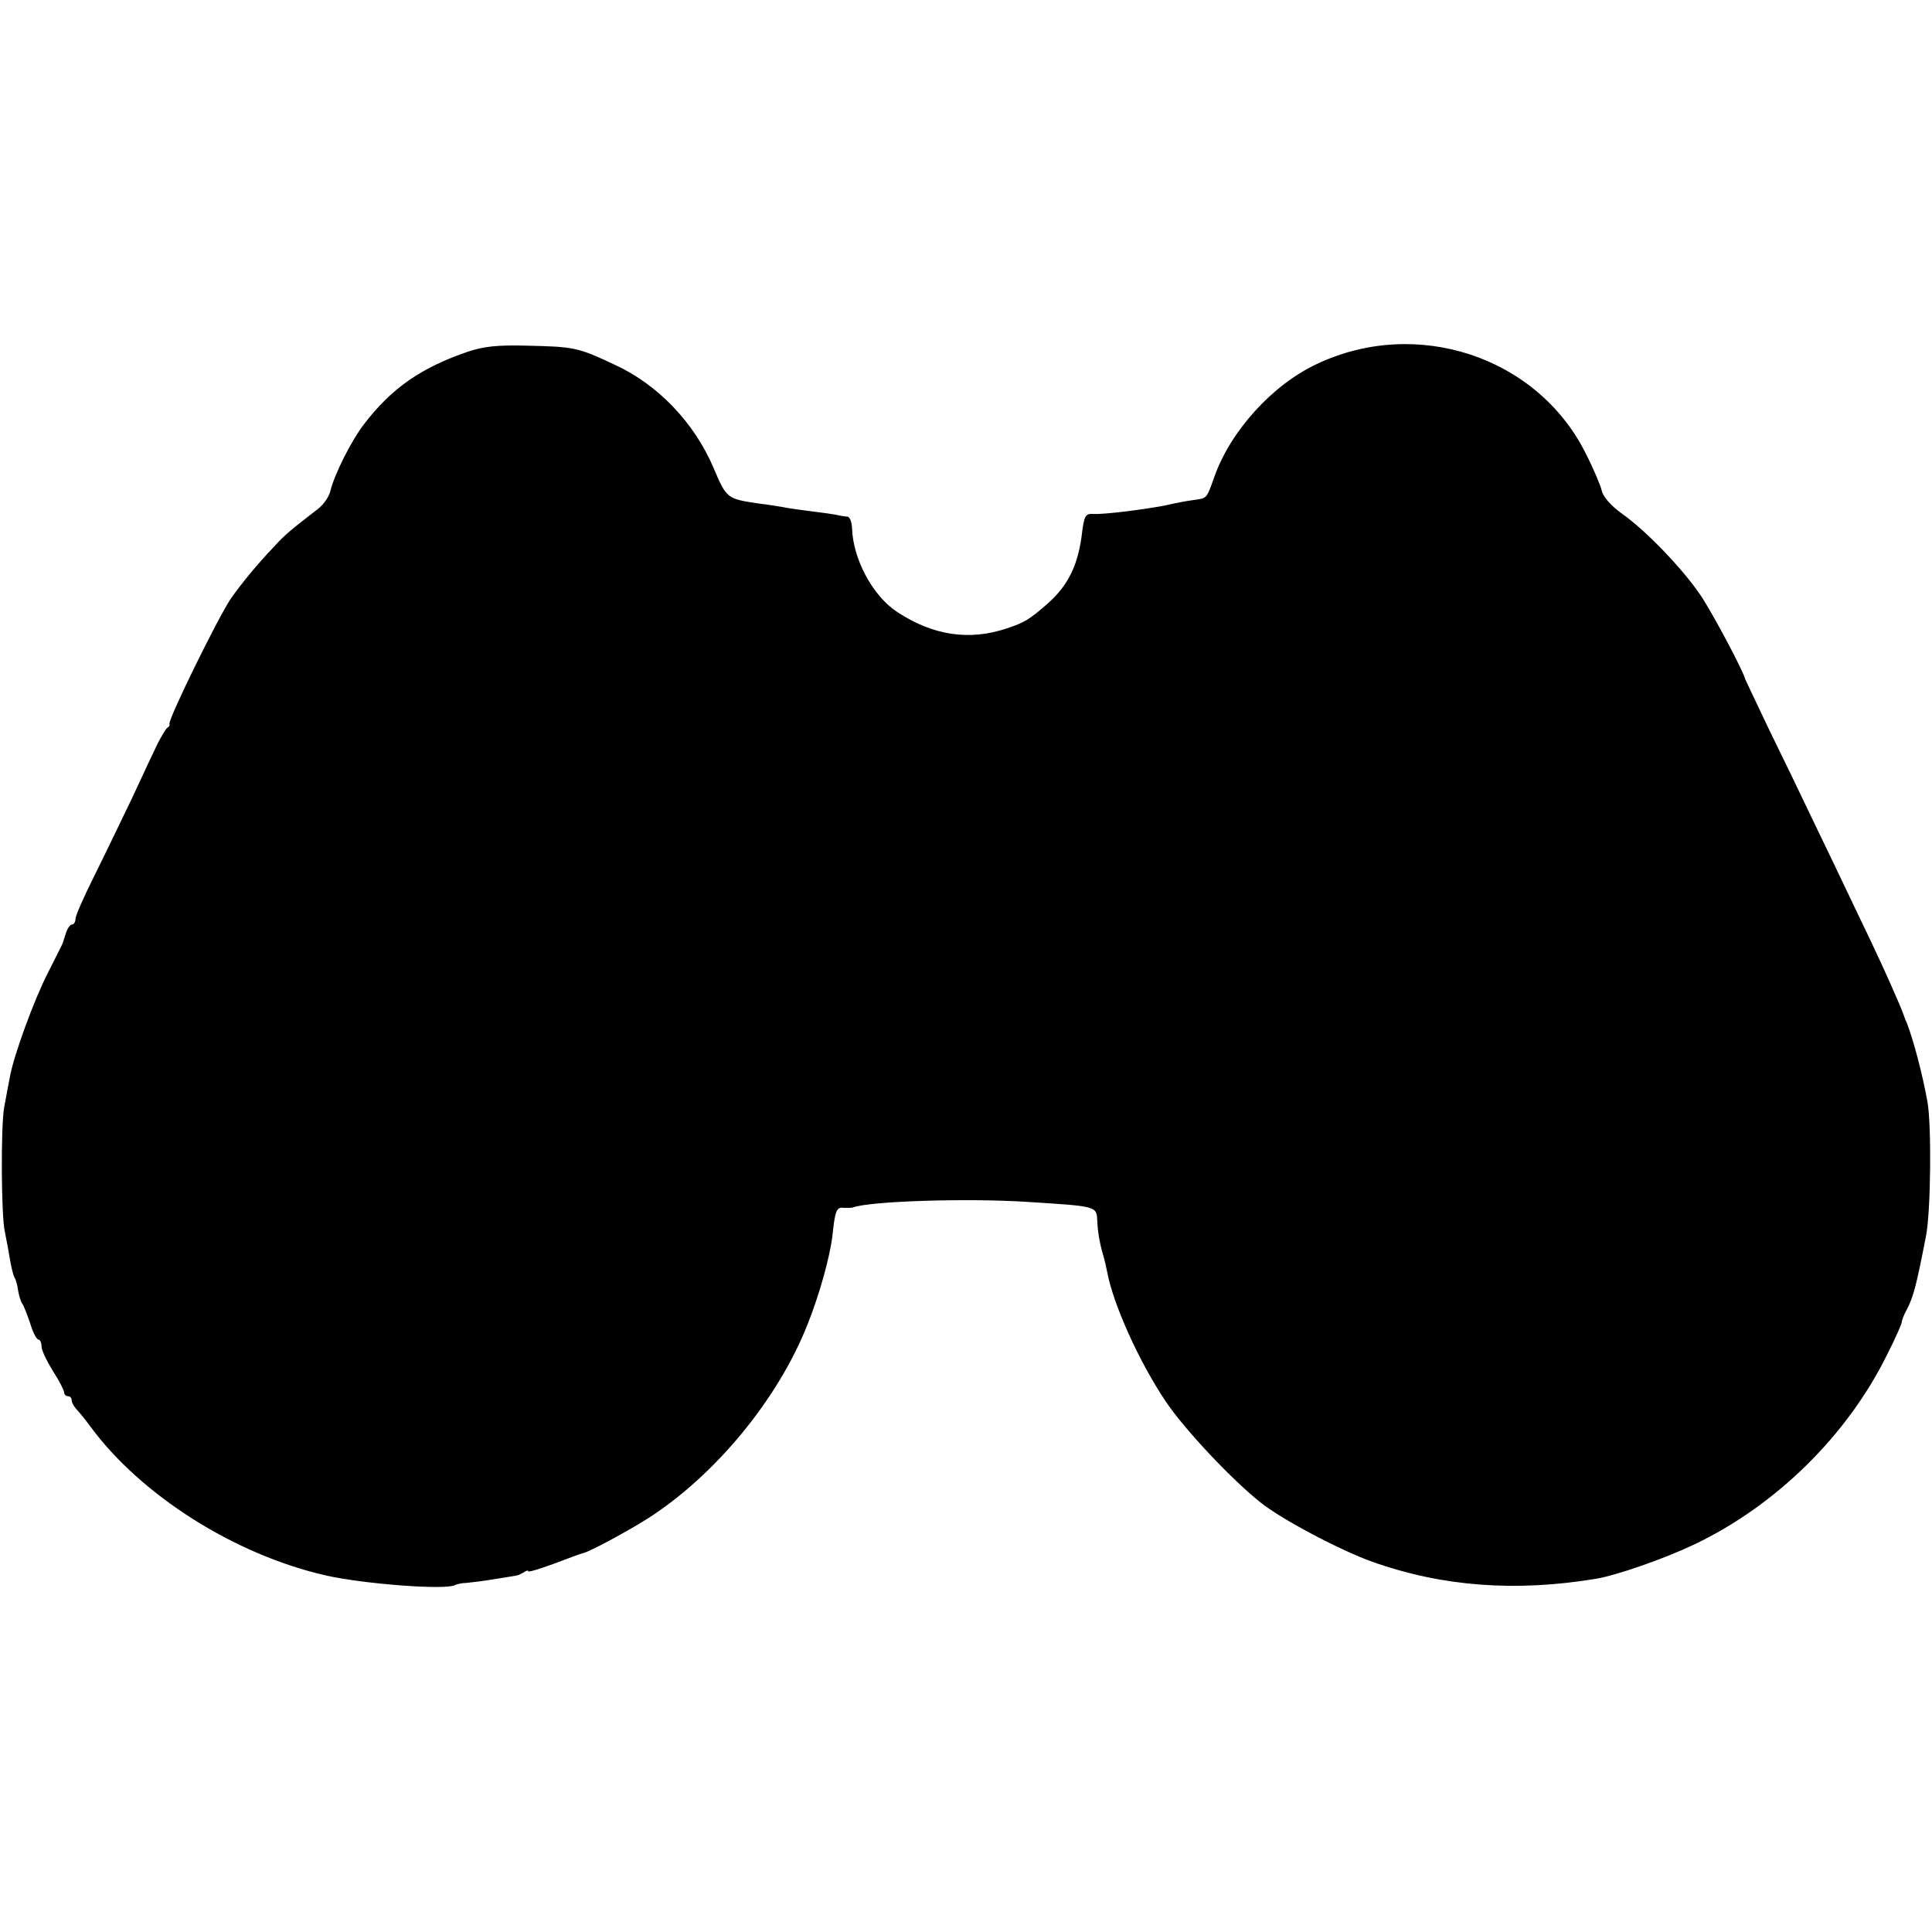
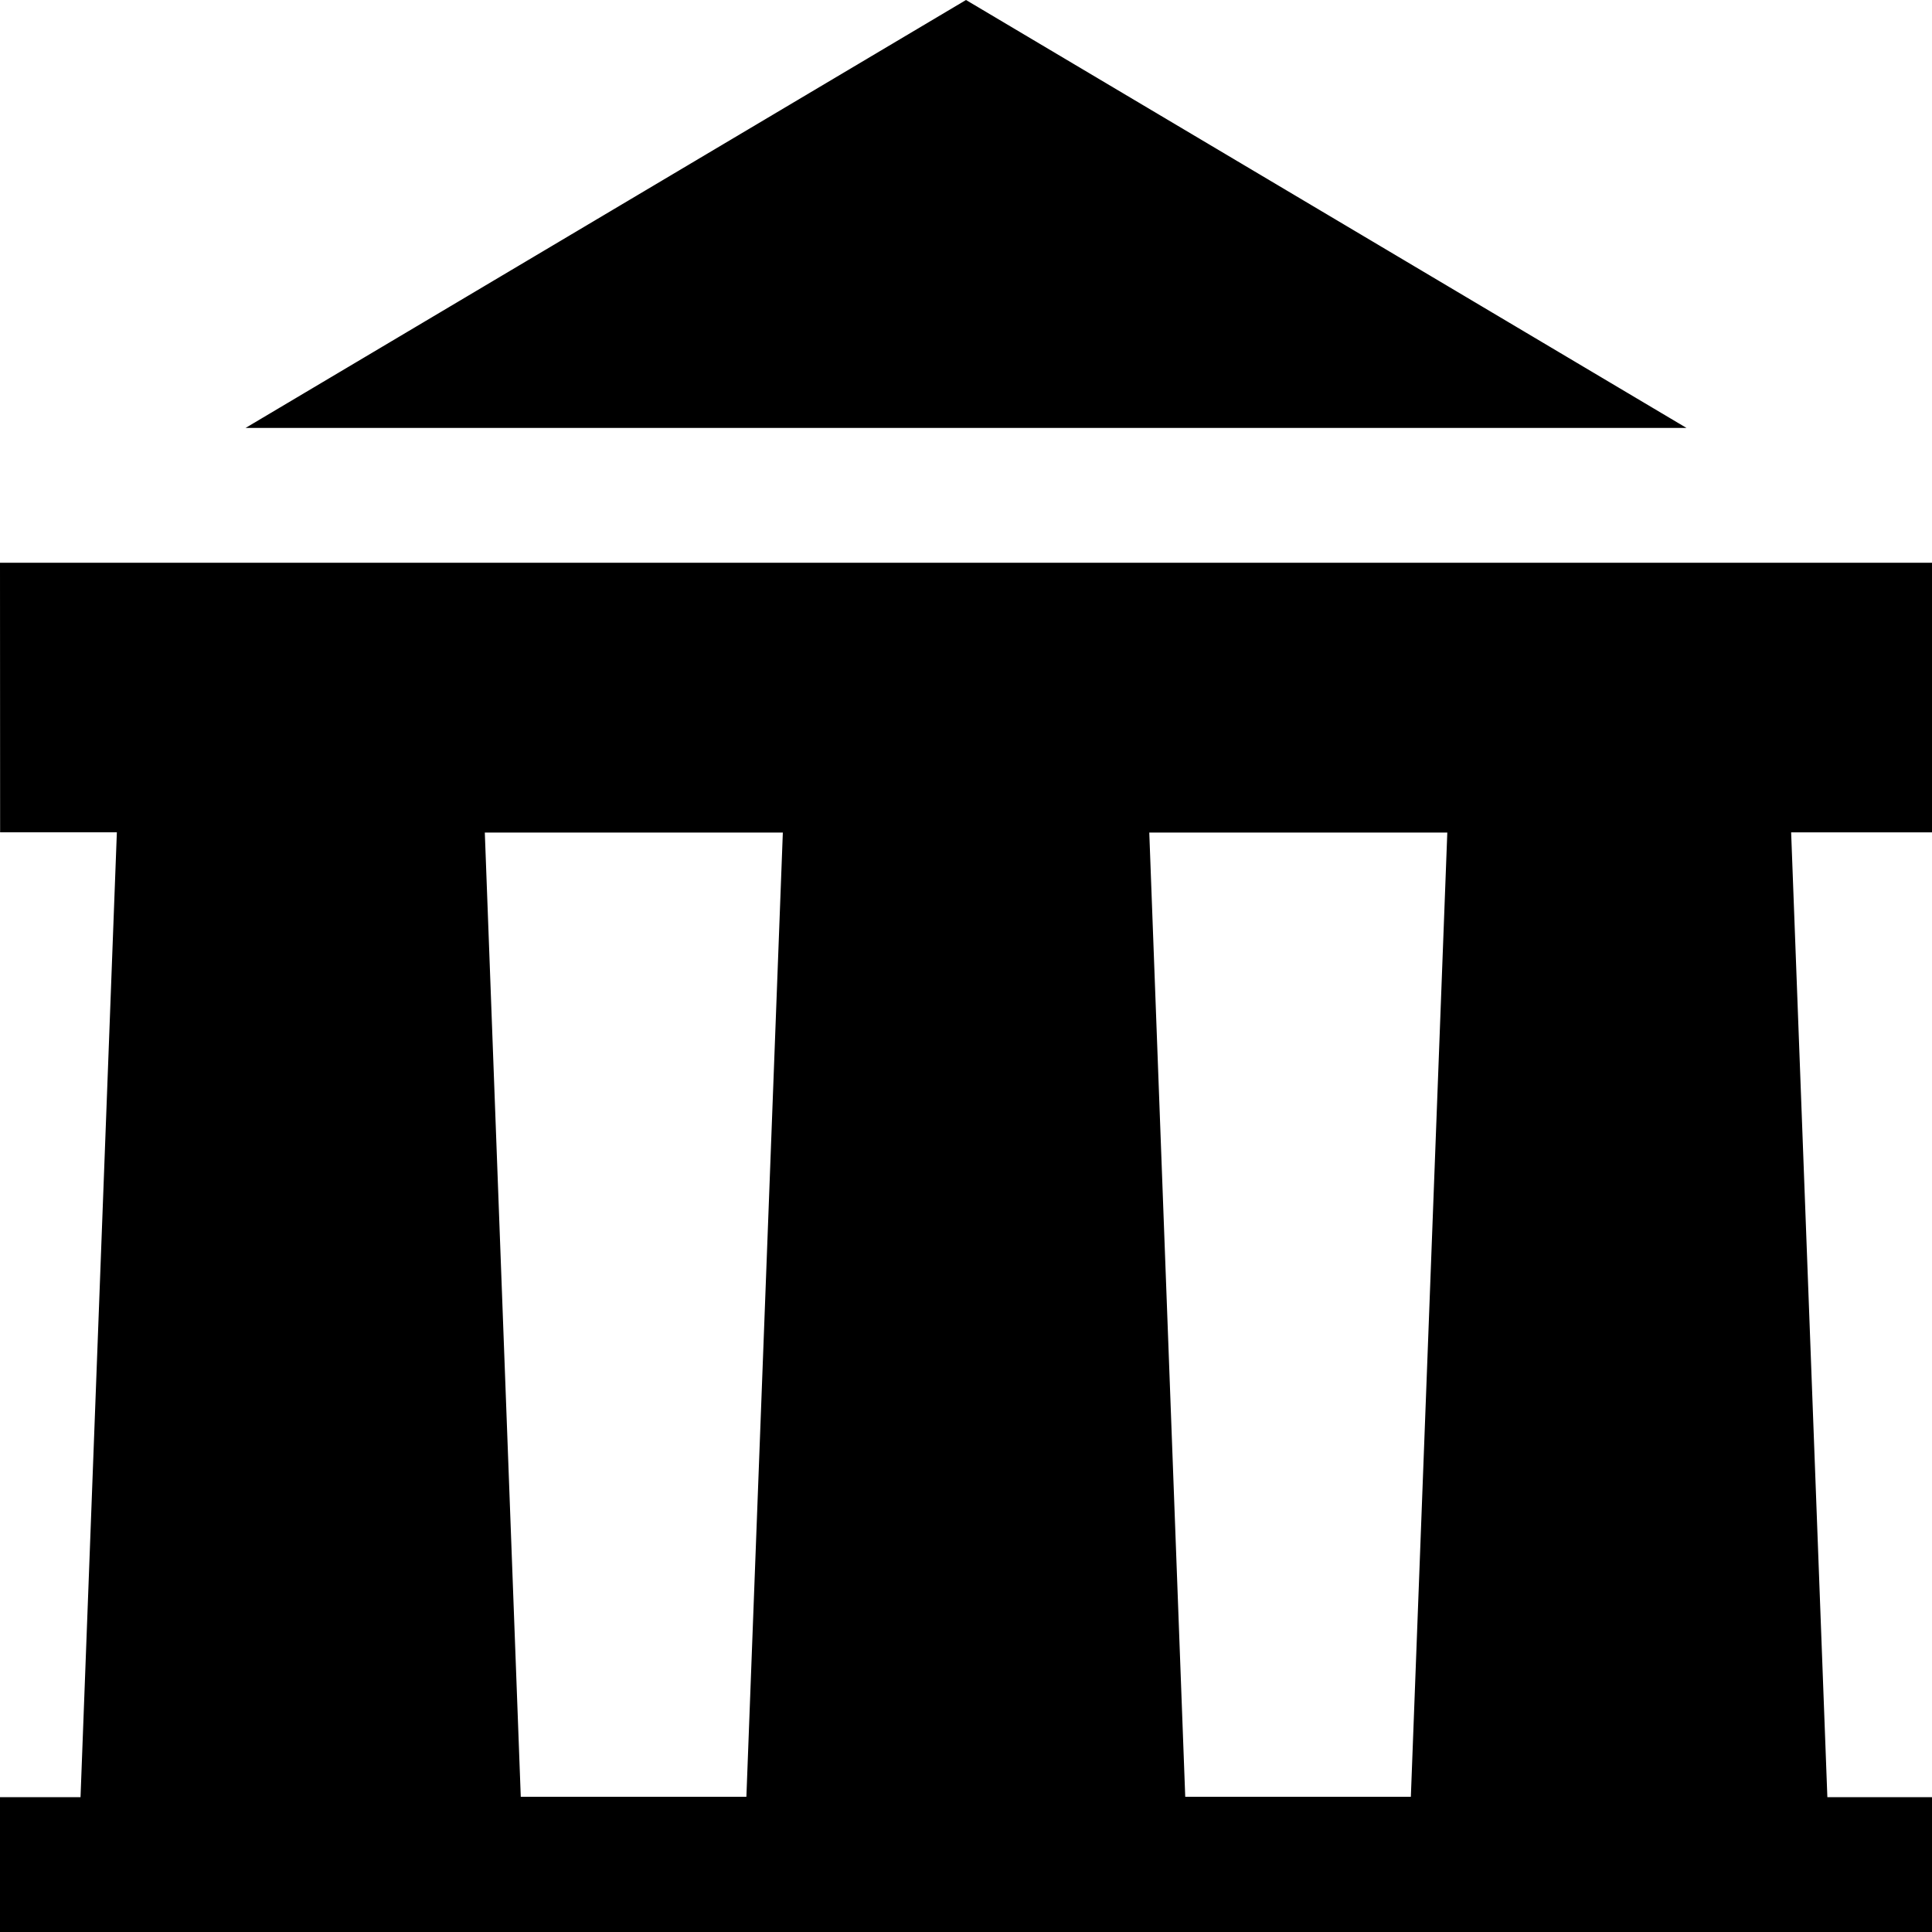
- <svg xmlns="http://www.w3.org/2000/svg" version="1.0" width="512pt" height="512pt" viewBox="0 0 512 512" preserveAspectRatio="xMidYMid meet">
-   <g transform="translate(0,512) scale(0.1,-0.1)" fill="#000000" stroke="none">
-     <path d="M1240 4188 c-123 -42 -202 -96 -276 -193 -33 -43 -78 -132 -89 -178 -4 -15 -19 -36 -34 -47 -70 -54 -86 -67 -116 -100 -42 -44 -85 -96 -113 -136 -34 -50 -168 -323 -163 -333 2 -2 -1 -7 -6 -10 -4 -3 -15 -22 -25 -41 -9 -19 -40 -84 -68 -145 -29 -60 -74 -154 -101 -208 -27 -54 -49 -104 -49 -112 0 -8 -4 -15 -9 -15 -5 0 -12 -10 -16 -22 -4 -13 -8 -25 -9 -28 -1 -3 -19 -38 -39 -78 -37 -72 -91 -220 -101 -277 -3 -16 -10 -52 -15 -80 -9 -49 -8 -290 2 -330 2 -11 8 -40 12 -65 4 -25 10 -49 13 -55 4 -5 8 -21 10 -35 2 -13 7 -29 11 -35 4 -5 13 -29 21 -52 7 -24 17 -43 22 -43 4 0 8 -8 8 -18 0 -10 14 -39 30 -65 17 -26 30 -52 30 -57 0 -6 5 -10 10 -10 6 0 10 -5 10 -11 0 -6 6 -16 12 -23 7 -7 24 -28 38 -47 134 -182 382 -339 623 -394 102 -23 315 -39 342 -26 6 3 19 6 30 6 11 1 45 5 75 10 30 5 57 9 60 10 3 0 11 4 18 8 6 5 12 6 12 3 0 -3 30 6 68 20 37 14 72 27 77 28 16 3 115 56 172 92 178 114 345 316 423 514 32 80 59 178 66 235 7 68 11 77 31 74 10 0 20 0 23 1 44 17 303 25 460 15 190 -12 186 -11 188 -52 1 -28 7 -61 16 -91 3 -9 7 -28 10 -42 15 -84 85 -240 156 -345 49 -73 175 -207 251 -267 56 -45 212 -127 296 -157 186 -66 380 -80 592 -45 55 9 181 53 261 91 216 103 405 288 511 503 22 43 39 82 39 87 0 4 6 20 14 34 17 33 25 64 50 193 13 65 15 294 4 356 -14 77 -37 163 -55 210 -4 8 -7 17 -8 20 -1 3 -6 16 -12 30 -31 72 -56 127 -113 245 -34 72 -86 180 -115 240 -29 61 -81 169 -116 240 -34 72 -63 132 -64 135 -5 22 -87 176 -118 222 -47 70 -146 173 -209 217 -28 20 -49 44 -53 60 -3 14 -22 59 -43 100 -128 256 -448 362 -713 236 -117 -55 -228 -177 -271 -299 -21 -59 -19 -56 -54 -61 -16 -2 -49 -8 -74 -14 -49 -10 -165 -25 -192 -23 -22 1 -25 -3 -32 -62 -11 -77 -37 -129 -89 -175 -50 -44 -63 -51 -108 -66 -100 -34 -197 -19 -291 43 -65 42 -118 141 -120 223 -1 16 -6 29 -12 30 -6 0 -20 2 -31 5 -11 2 -40 6 -65 9 -25 3 -61 8 -80 12 -19 3 -44 7 -55 8 -89 13 -89 13 -124 95 -51 120 -148 221 -261 273 -100 47 -108 48 -235 51 -76 2 -113 -2 -155 -16z" />
+ <svg xmlns="http://www.w3.org/2000/svg" viewBox="0 0 512 512">
+   <g id="a" />
+   <g id="b">
+     <g id="c">
+       <g>
+         <path d="M512,149.14H0l.03,71.43H30.97l-9.63,255.7H0v35.73H512v-35.73h-27.73l-9.6-255.68h37.33v-71.45ZM197.79,476.18h-59.78l-9.53-255.54h78.98l-9.66,255.54Zm176.09,0h-59.78l-9.53-255.54h78.98l-9.66,255.54Z" />
+         <polygon points="256 0 65.07 113.41 446.93 113.4 256 0" />
+       </g>
+     </g>
  </g>
</svg>
